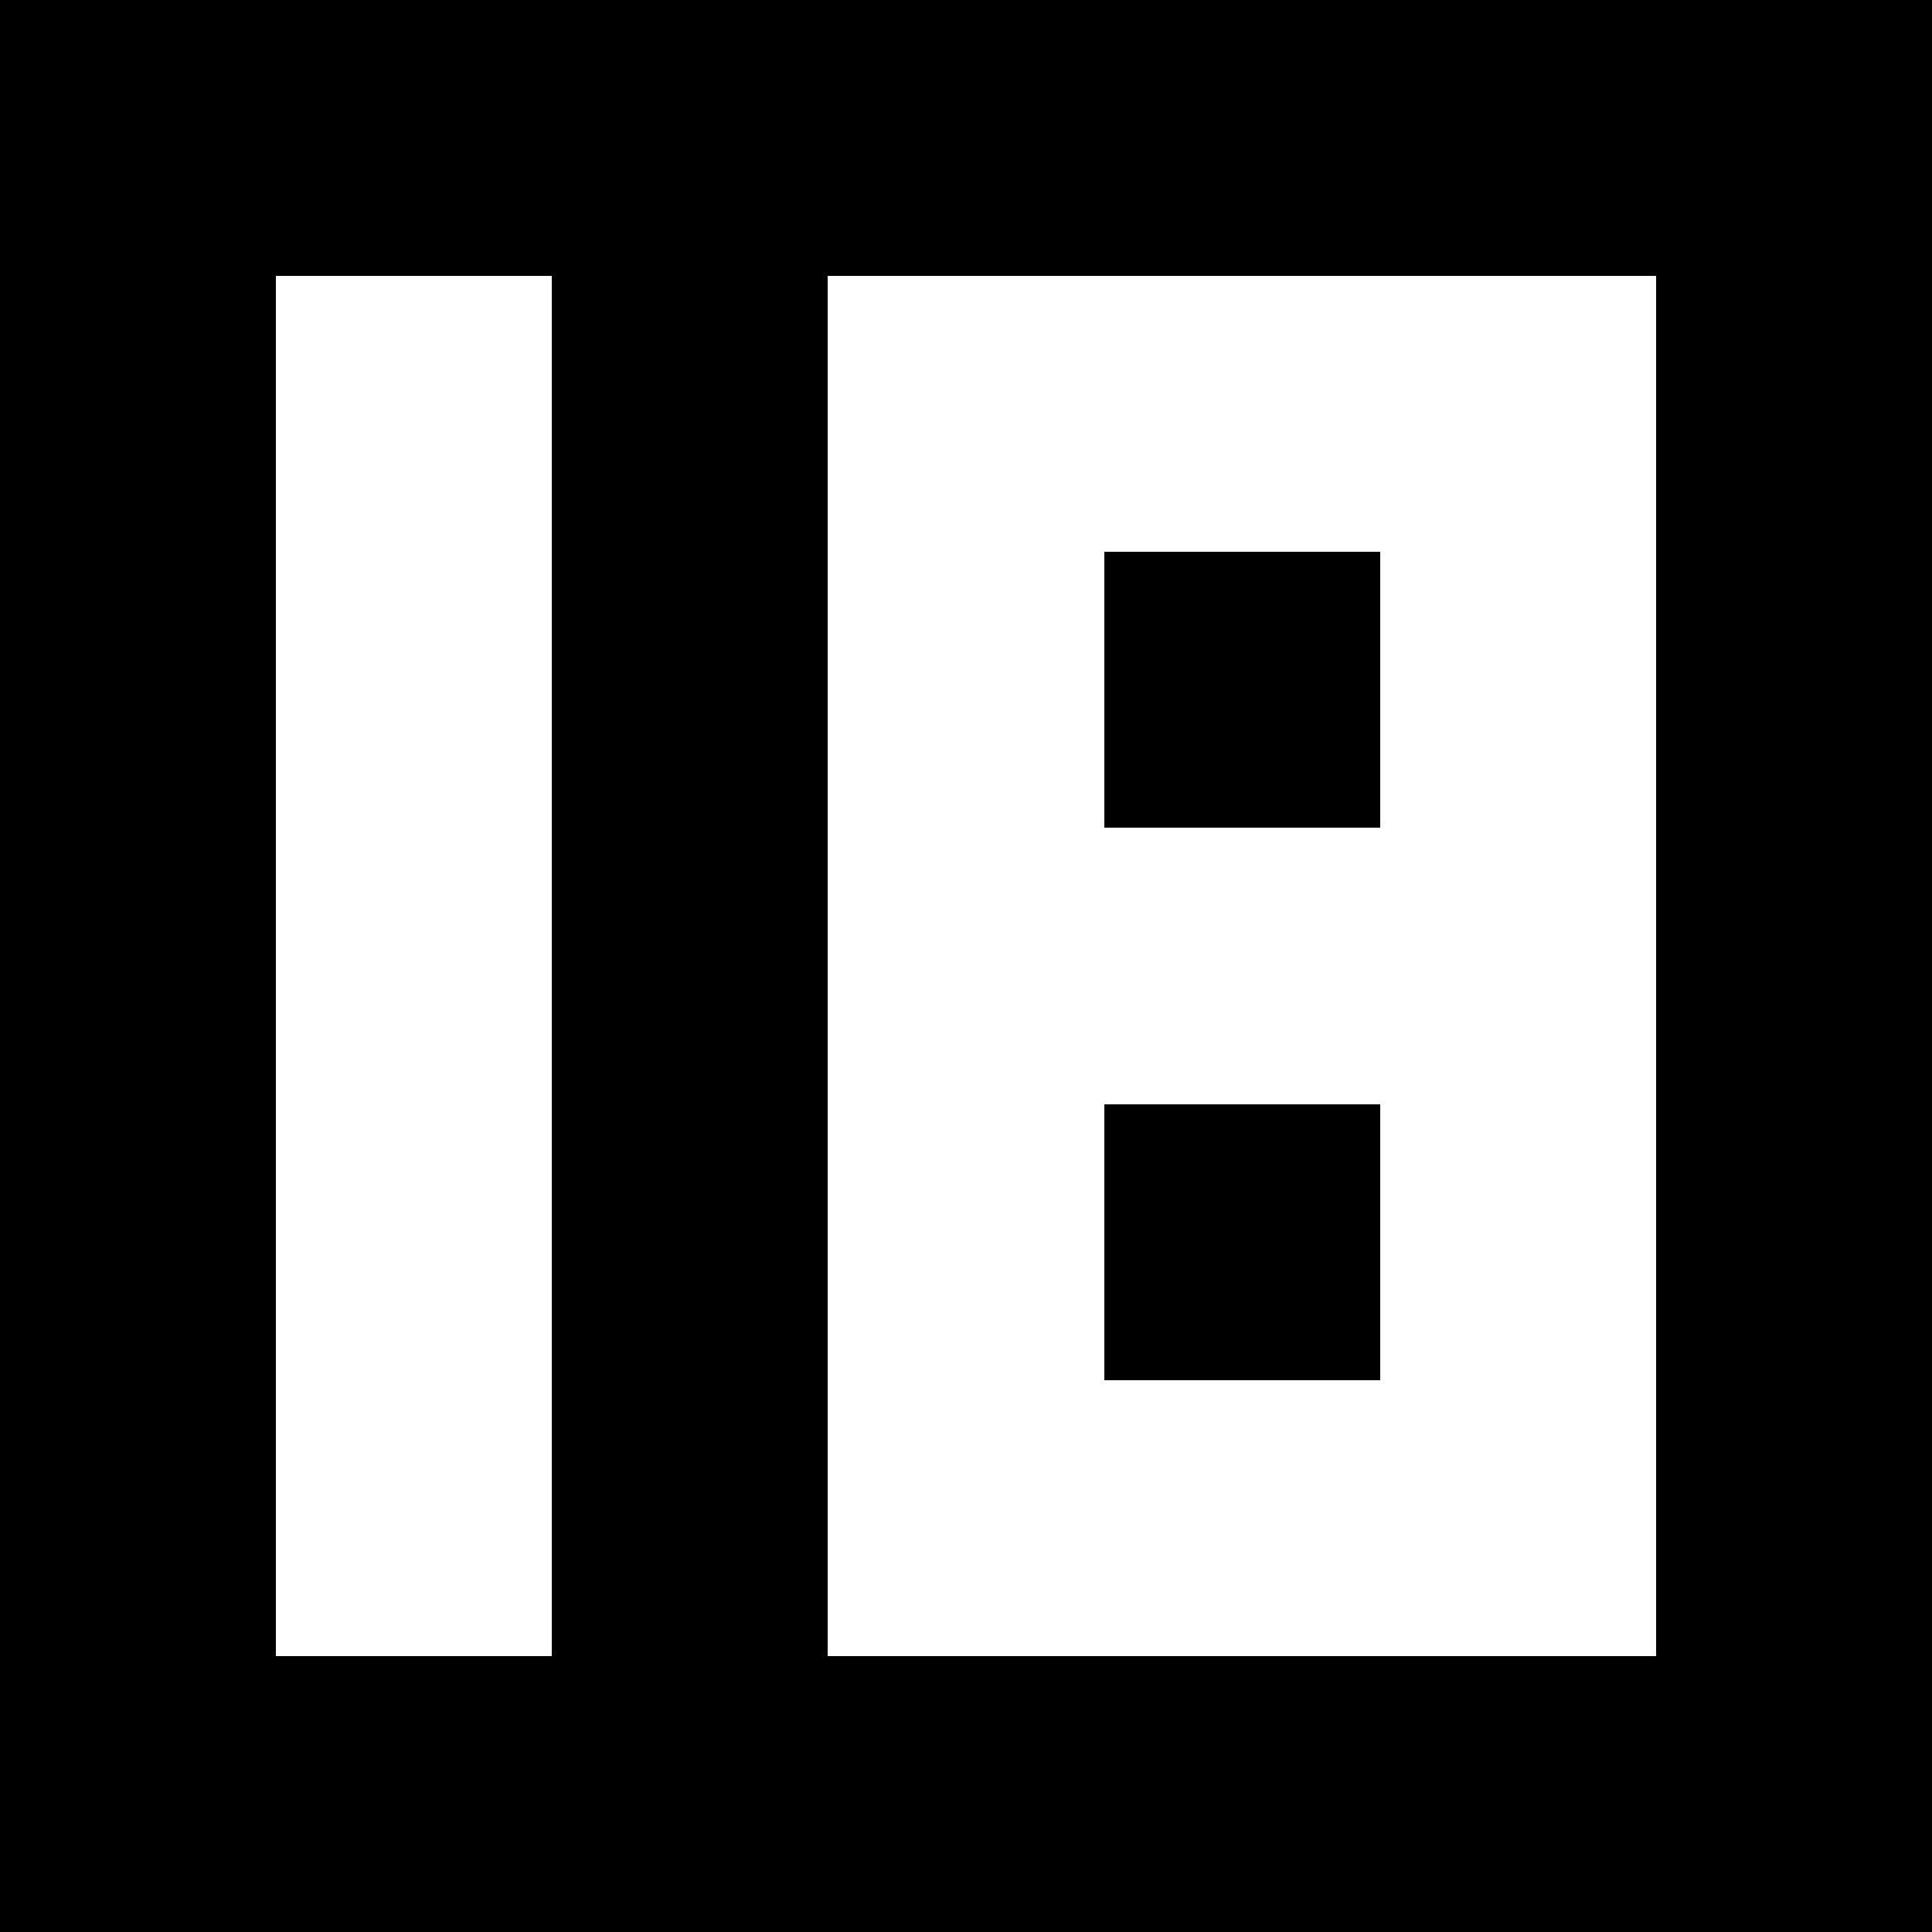
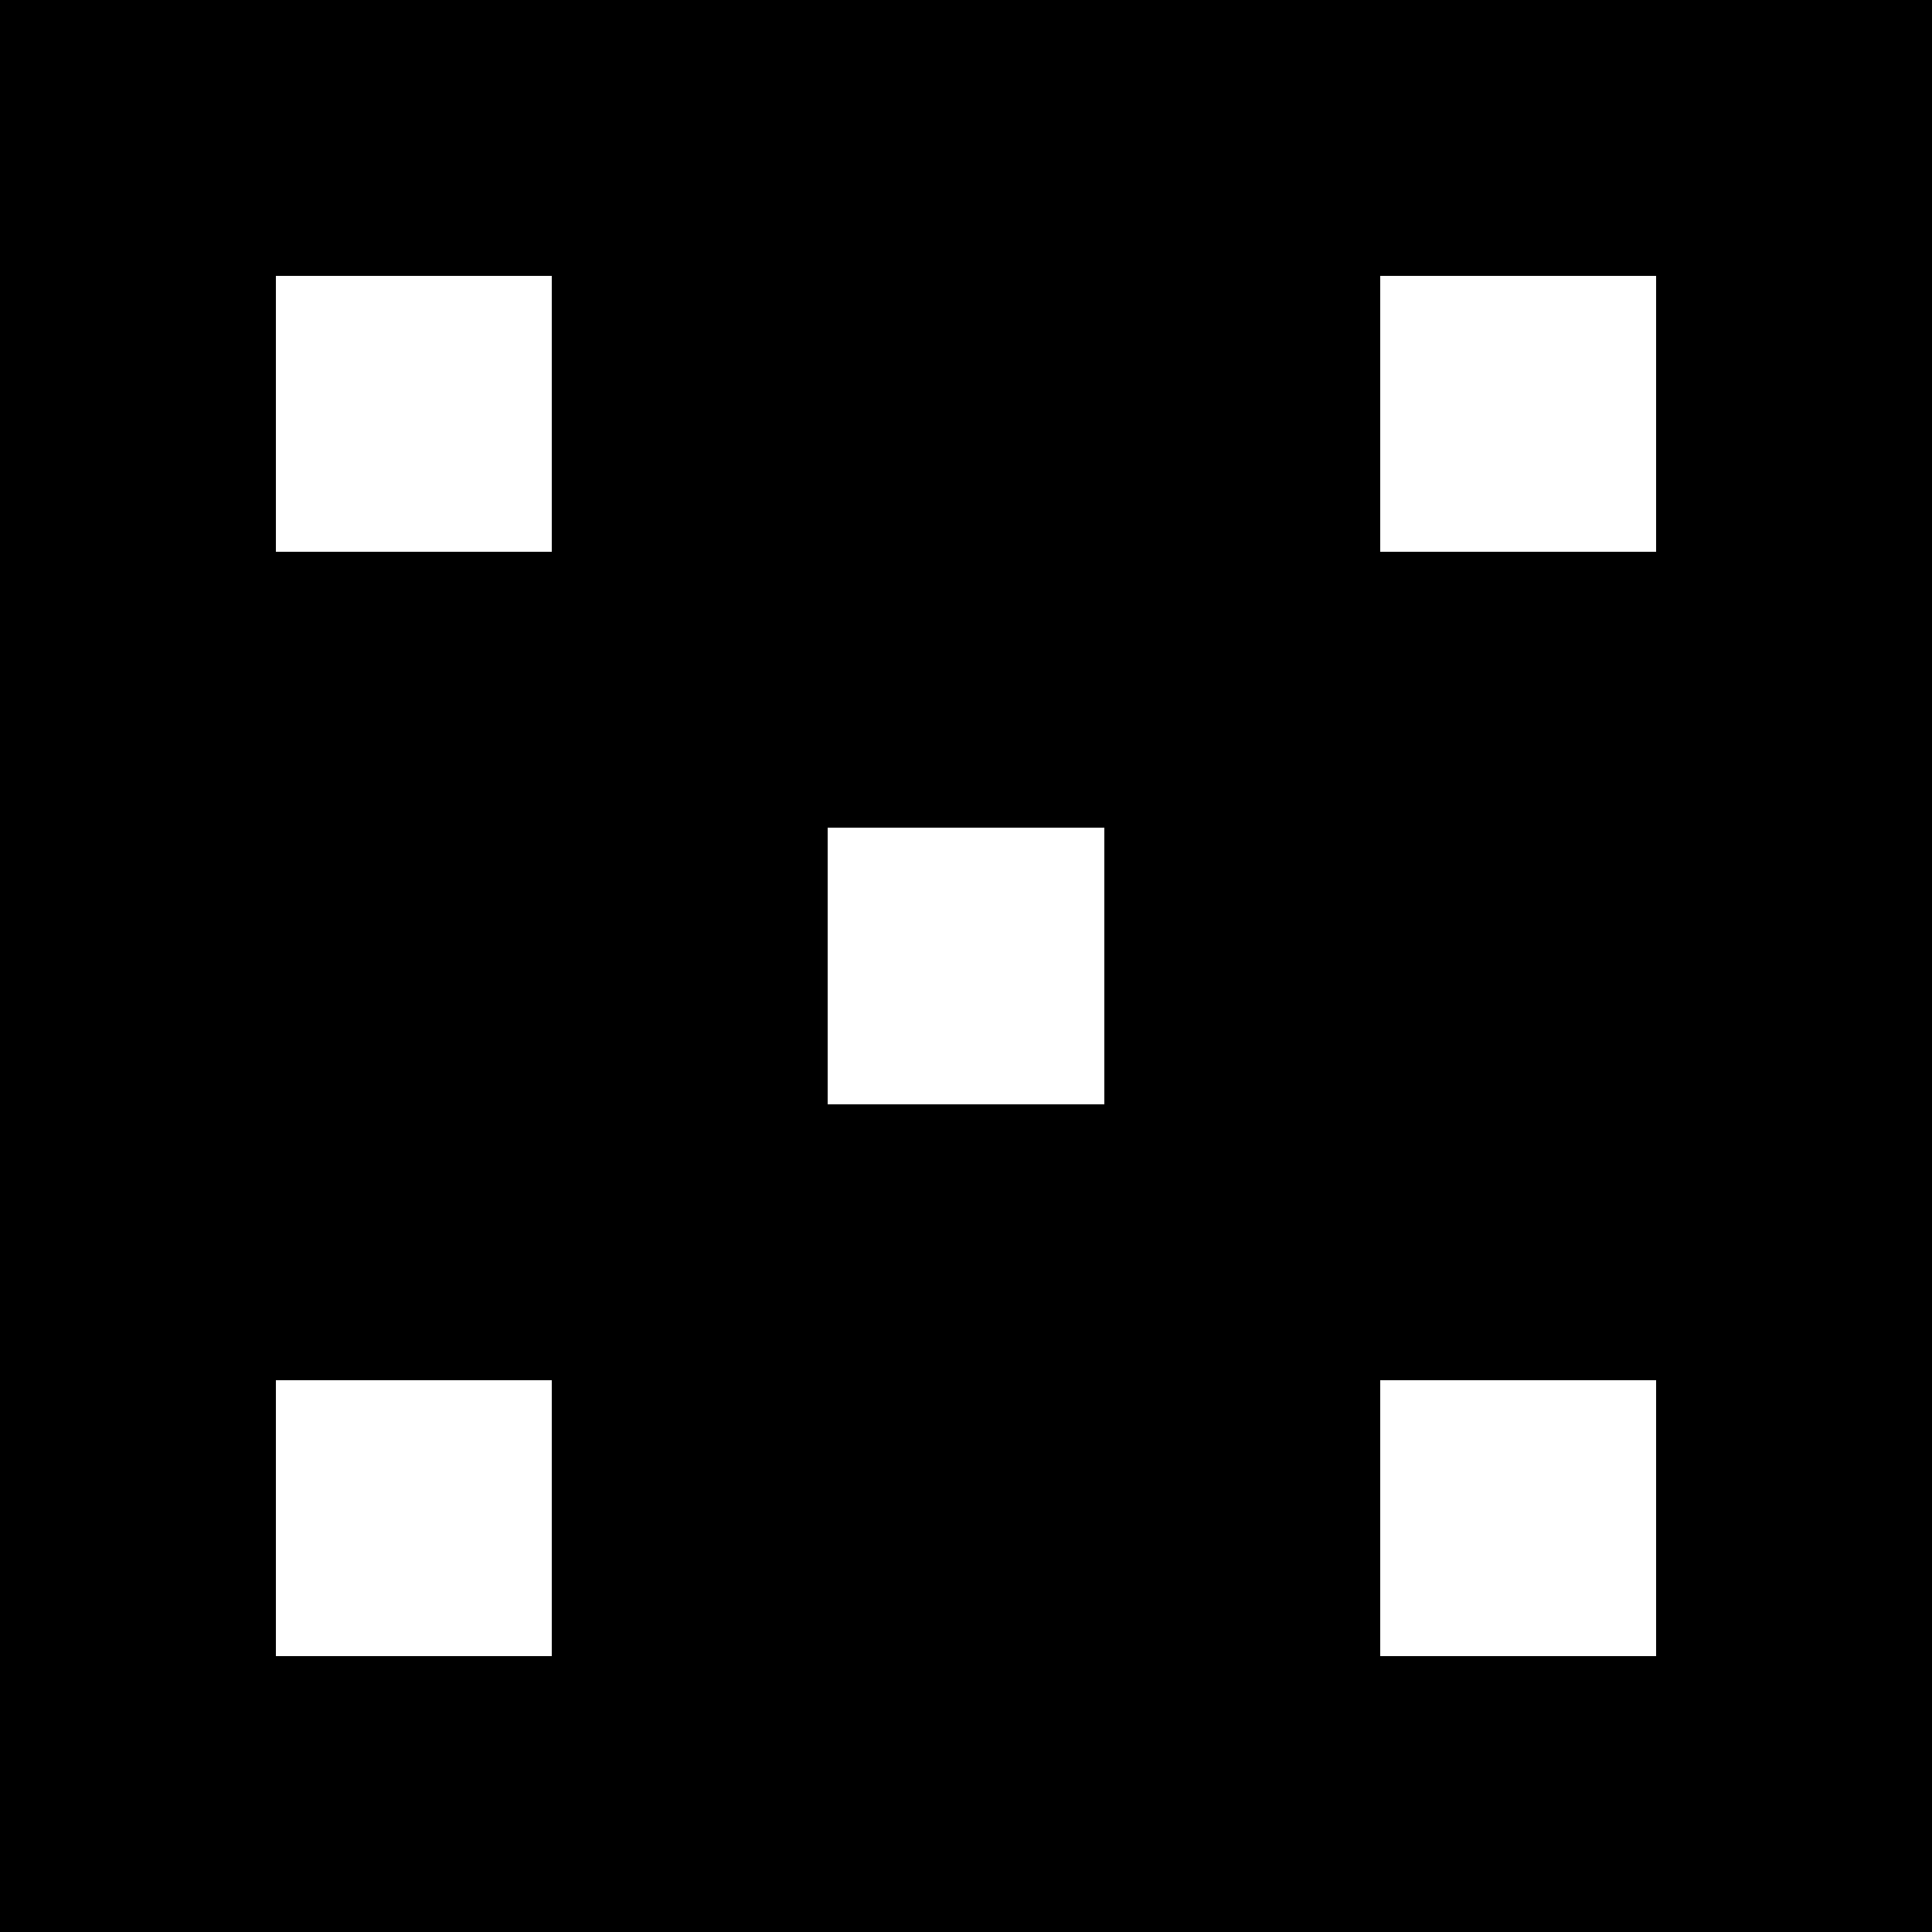
<svg xmlns="http://www.w3.org/2000/svg" viewBox="0 0 7 7" fill="#000" shape-rendering="crispEdges">
-   <path d="M0 0h1v1h-1zM1 0h1v1h-1zM2 0h1v1h-1zM3 0h1v1h-1zM4 0h1v1h-1zM5 0h1v1h-1zM6 0h1v1h-1zM0 1h1v1h-1zM2 1h1v1h-1zM6 1h1v1h-1zM0 2h1v1h-1zM2 2h1v1h-1zM4 2h1v1h-1zM6 2h1v1h-1zM0 3h1v1h-1zM2 3h1v1h-1zM6 3h1v1h-1zM0 4h1v1h-1zM2 4h1v1h-1zM4 4h1v1h-1zM6 4h1v1h-1zM0 5h1v1h-1zM2 5h1v1h-1zM6 5h1v1h-1zM0 6h1v1h-1zM1 6h1v1h-1zM2 6h1v1h-1zM3 6h1v1h-1zM4 6h1v1h-1zM5 6h1v1h-1zM6 6h1v1h-1z" />
+   <path d="M0 0h1v1h-1zM1 0h1v1h-1zM2 0h1v1h-1zM3 0h1v1h-1zM4 0h1v1h-1zM5 0h1v1h-1zM6 0h1v1h-1zM0 1h1v1h-1zM2 1h1v1h-1zM3 1h1v1h-1zM4 1h1v1h-1zM6 1h1v1h-1zM0 2h1v1h-1zM1 2h1v1h-1zM2 2h1v1h-1zM3 2h1v1h-1zM4 2h1v1h-1zM5 2h1v1h-1zM6 2h1v1h-1zM0 3h1v1h-1zM1 3h1v1h-1zM2 3h1v1h-1zM4 3h1v1h-1zM5 3h1v1h-1zM6 3h1v1h-1zM0 4h1v1h-1zM1 4h1v1h-1zM2 4h1v1h-1zM3 4h1v1h-1zM4 4h1v1h-1zM5 4h1v1h-1zM6 4h1v1h-1zM0 5h1v1h-1zM2 5h1v1h-1zM3 5h1v1h-1zM4 5h1v1h-1zM6 5h1v1h-1zM0 6h1v1h-1zM1 6h1v1h-1zM2 6h1v1h-1zM3 6h1v1h-1zM4 6h1v1h-1zM5 6h1v1h-1zM6 6h1v1h-1z" />
</svg>
